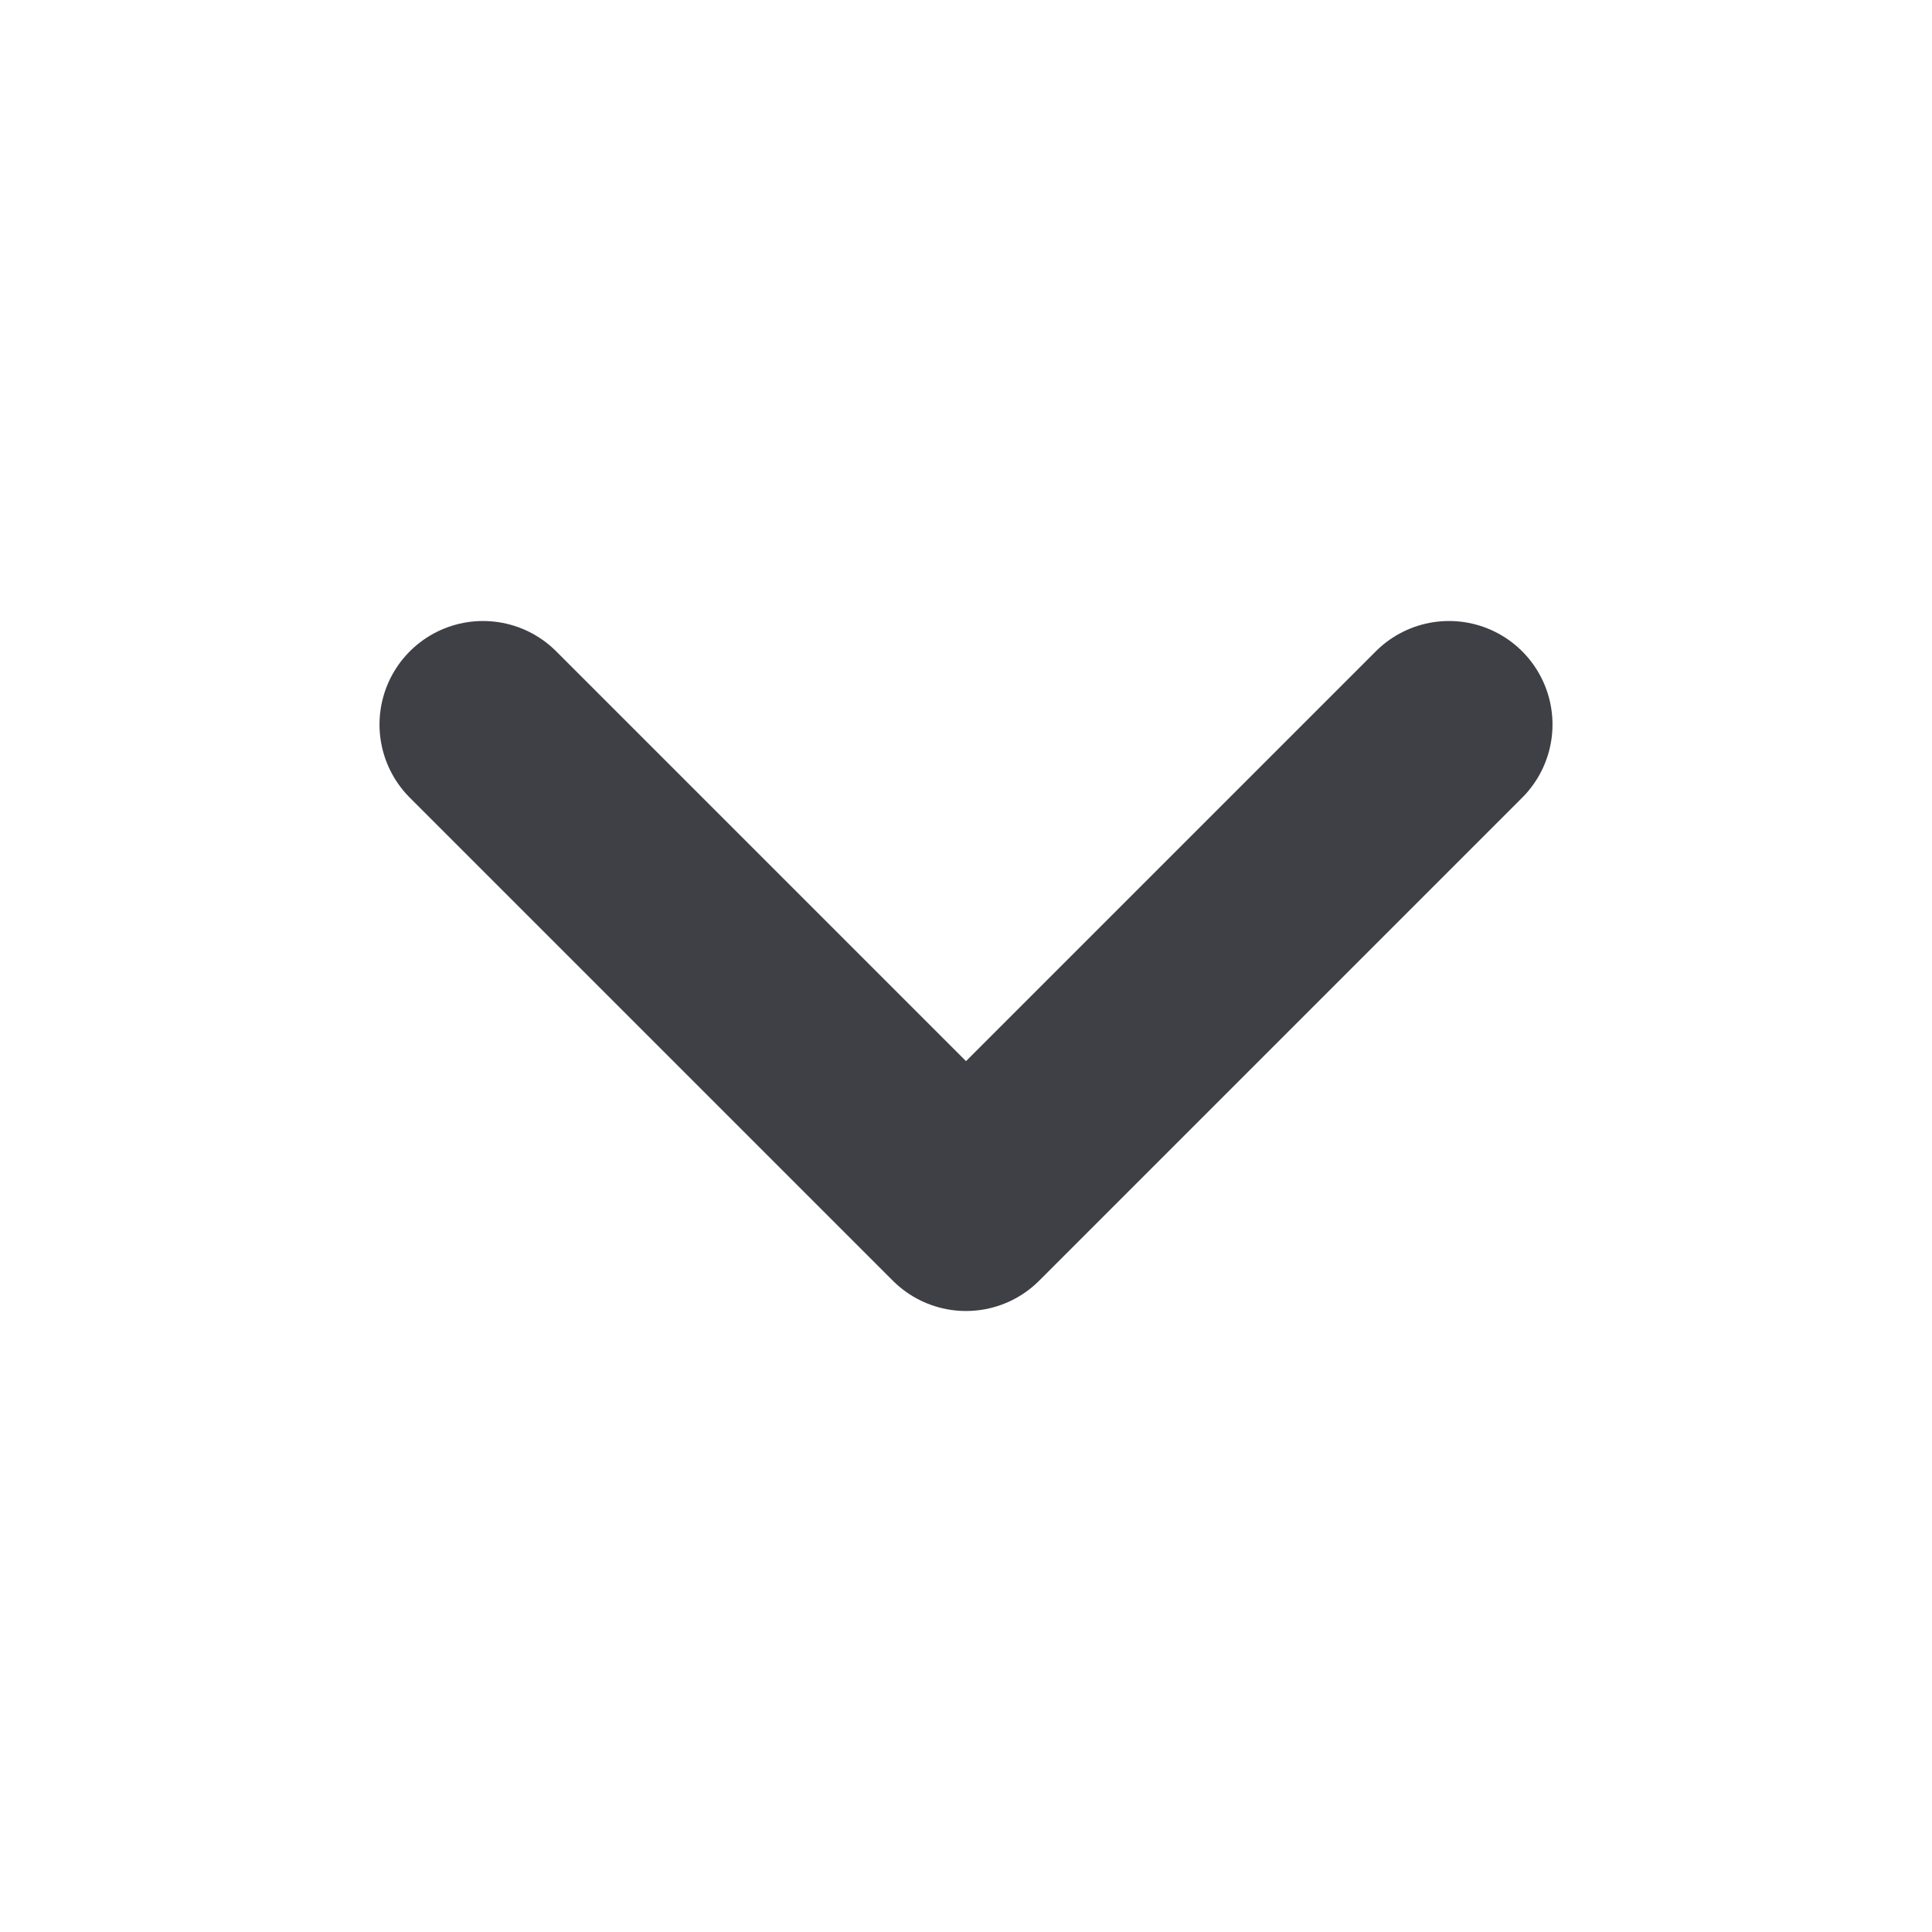
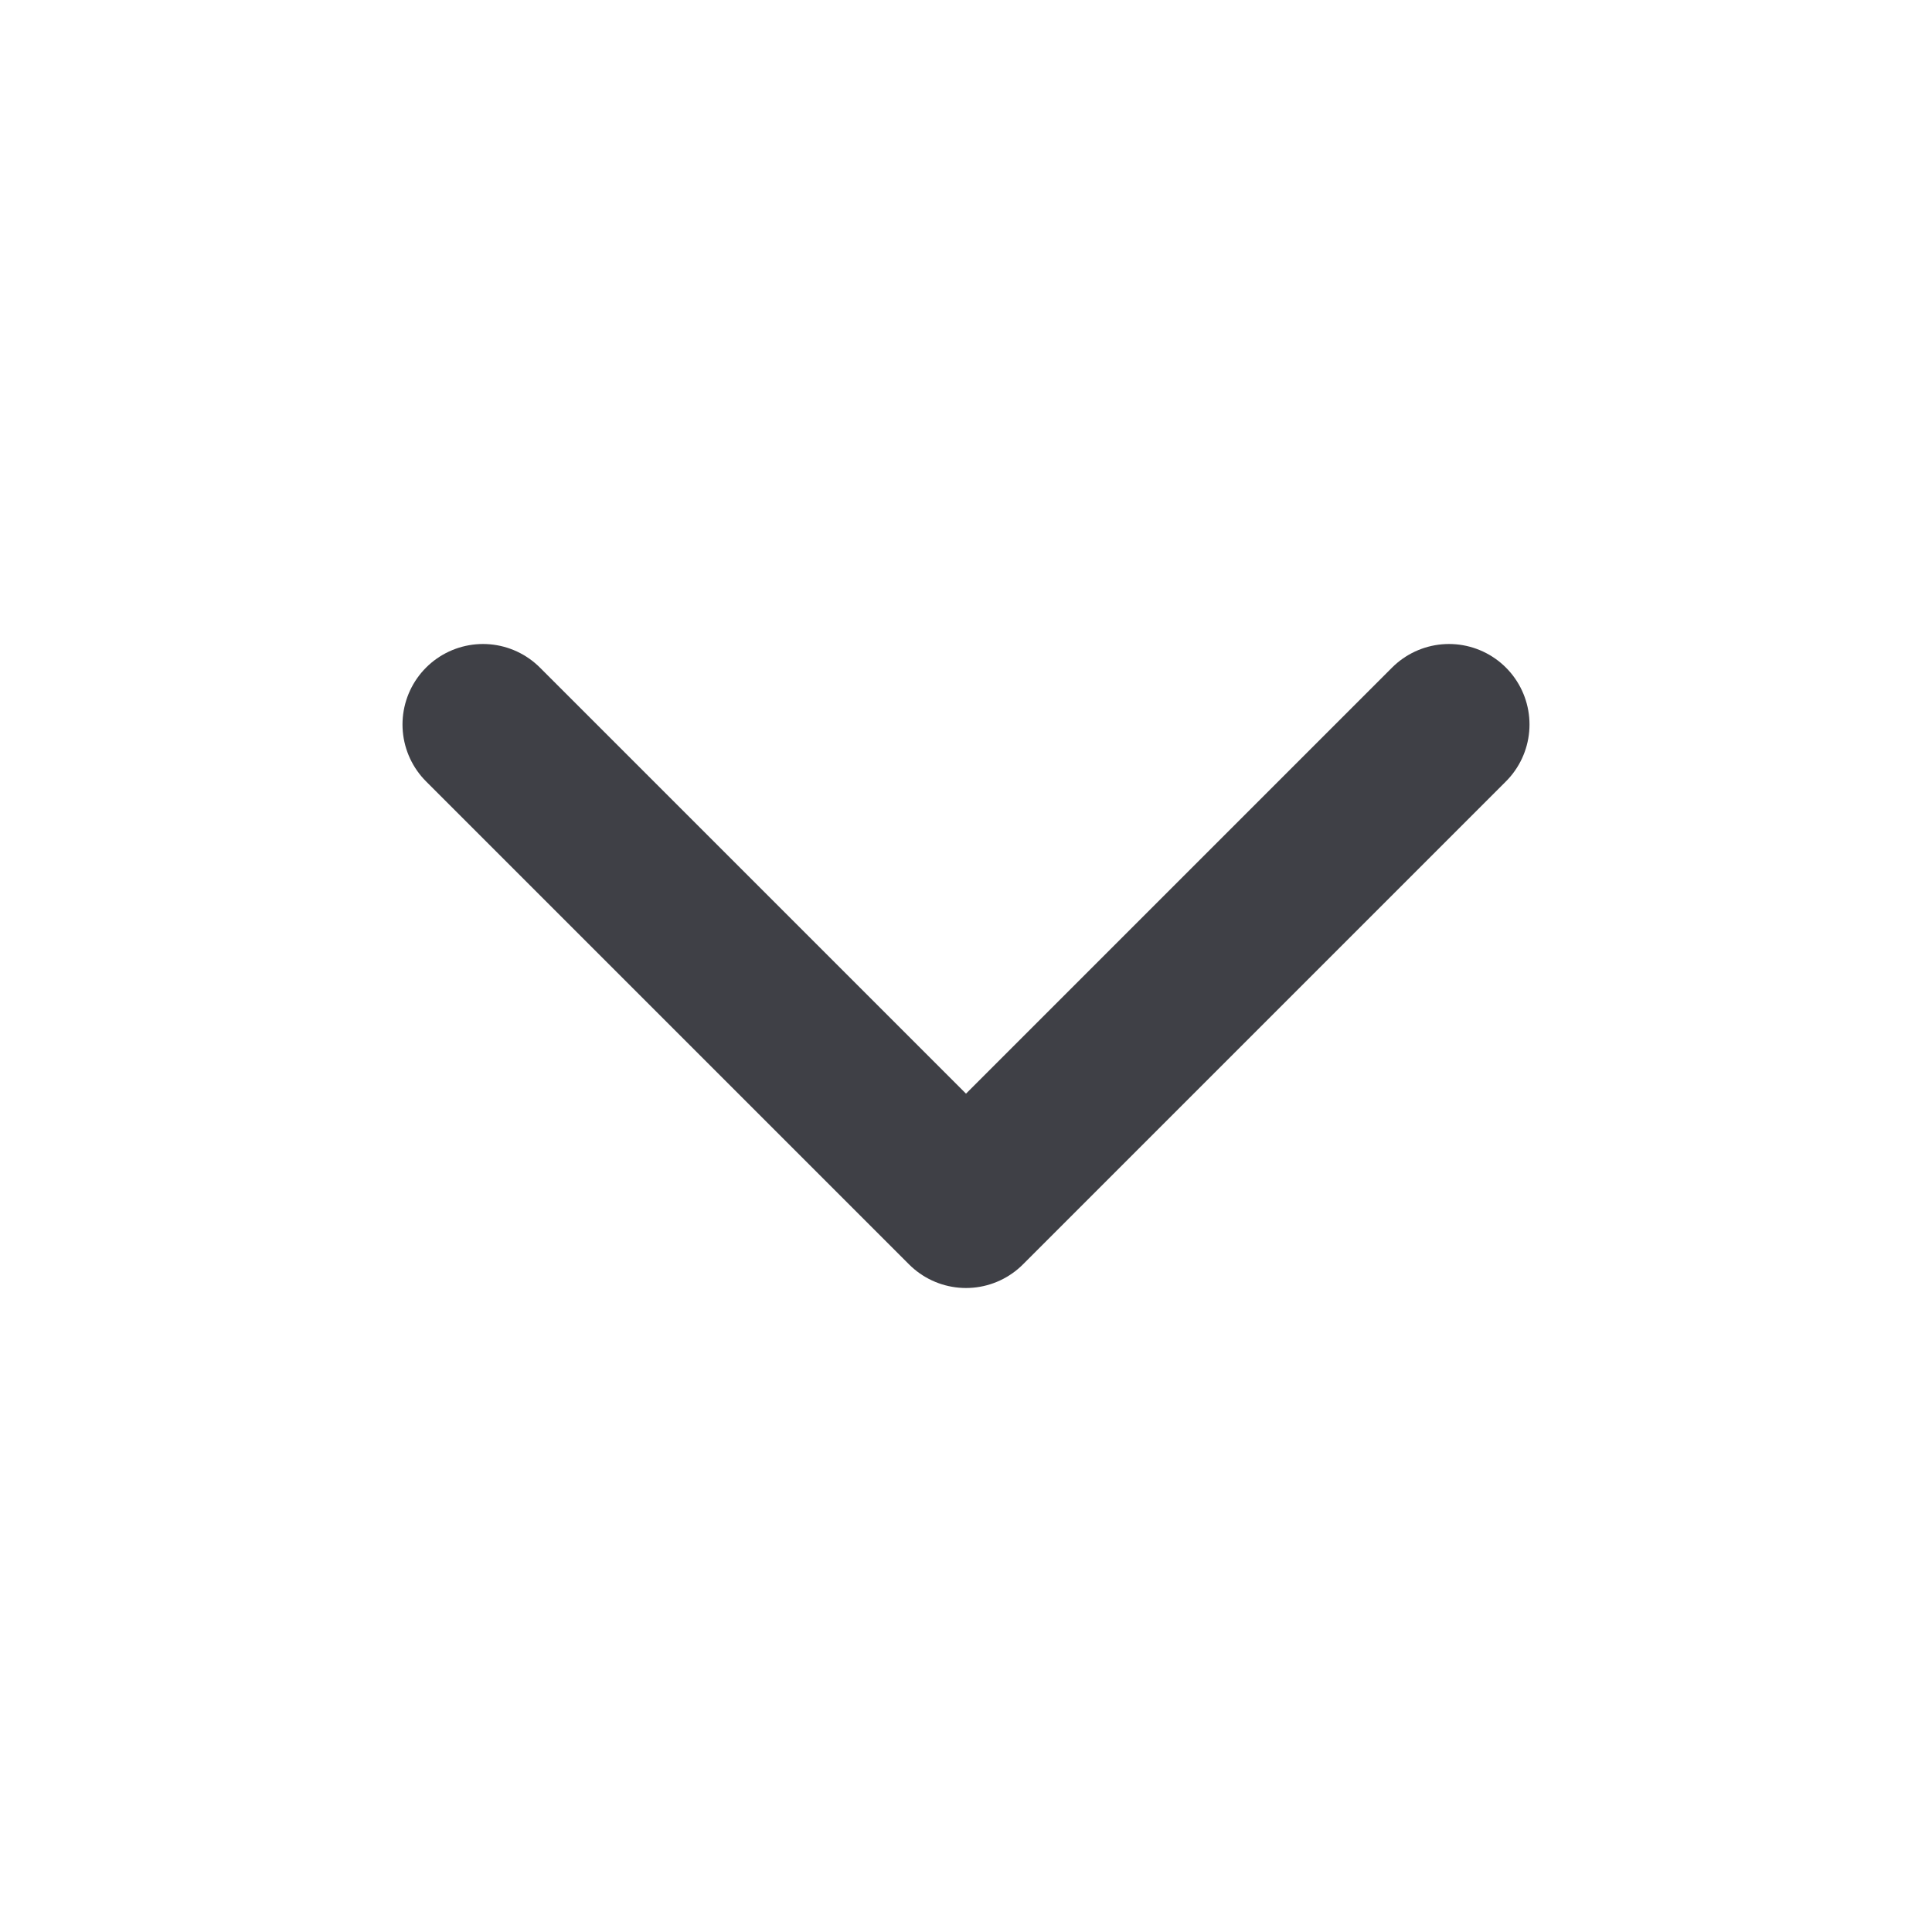
- <svg xmlns="http://www.w3.org/2000/svg" preserveAspectRatio="none" overflow="visible" style="display: block;" width="14" height="14" viewBox="0 0 14 14" fill="none">
+ <svg xmlns="http://www.w3.org/2000/svg" preserveAspectRatio="none" overflow="visible" style="display: block;" width="18" height="18" viewBox="0 0 18 18" fill="none">
  <g id="Down (ä¸)">
-     <path id="Vector" d="M10.5 5.25L7 8.75L3.5 5.25" stroke="#3F4046" stroke-width="1.5" stroke-linecap="round" stroke-linejoin="round" />
+     <path id="Vector" d="M13.5 6.75L9 11.25L4.5 6.75" stroke="#3F4046" stroke-width="1.5" stroke-linecap="round" stroke-linejoin="round" />
  </g>
</svg>
